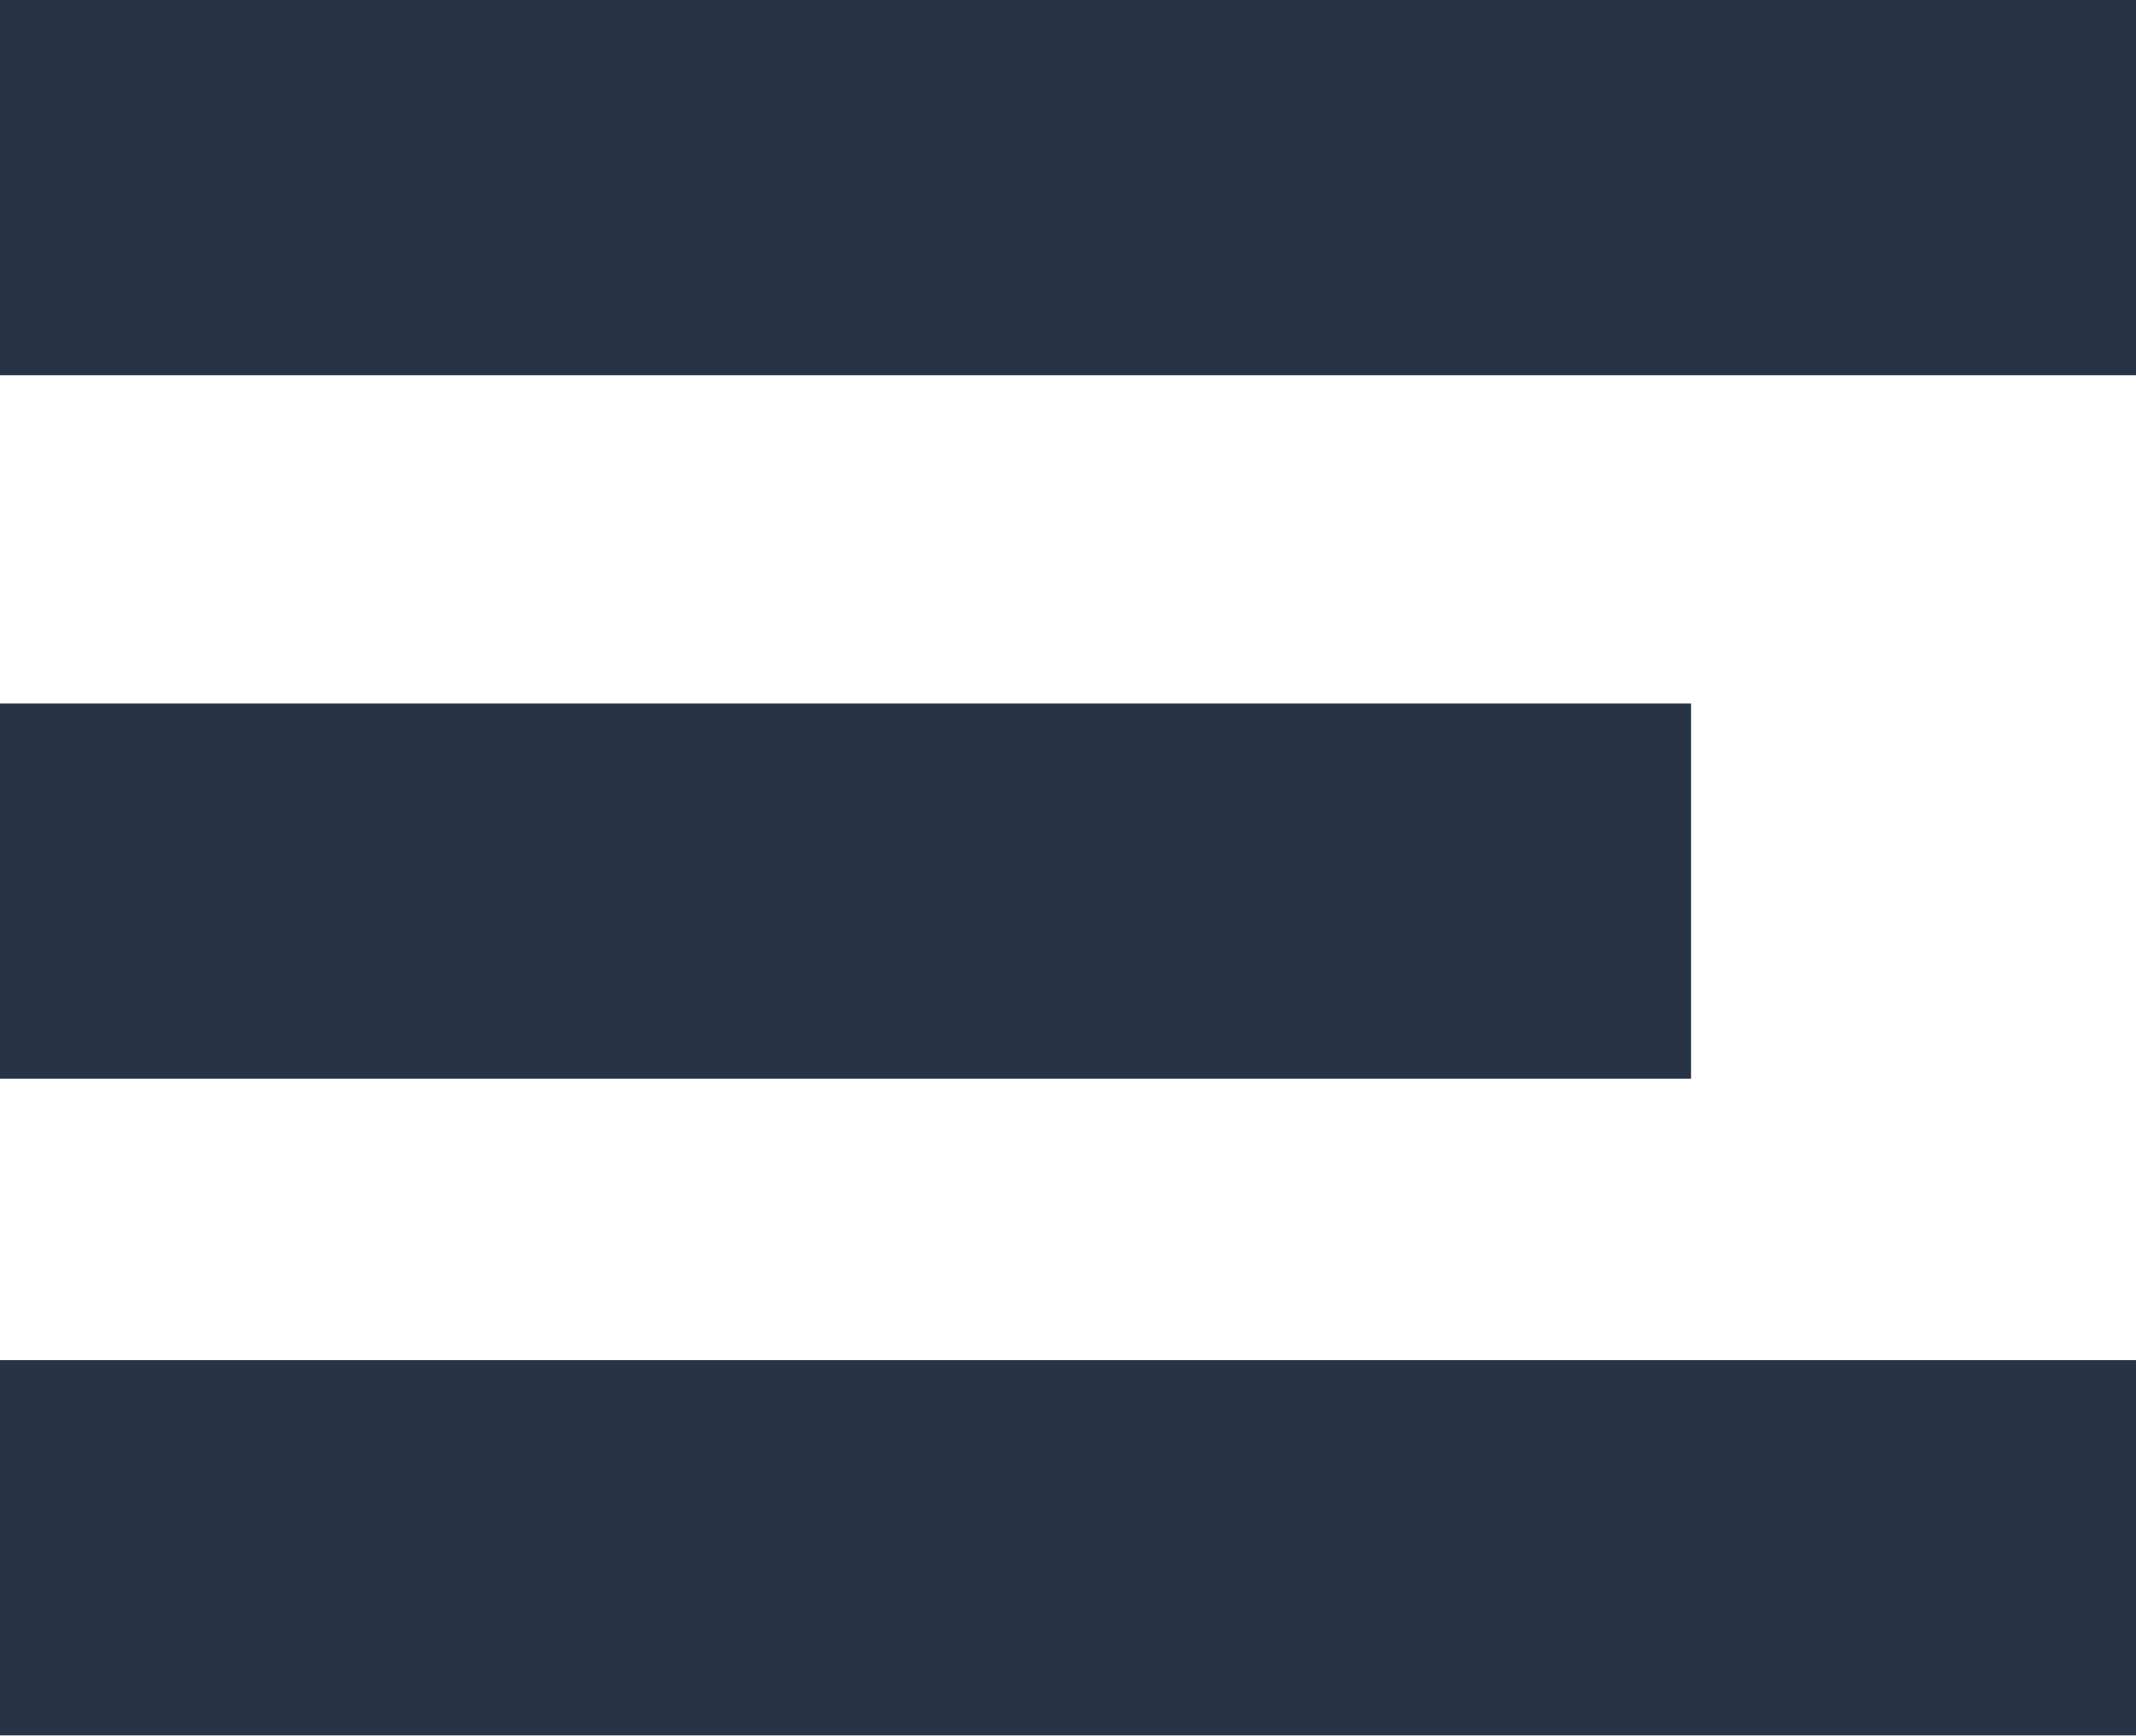
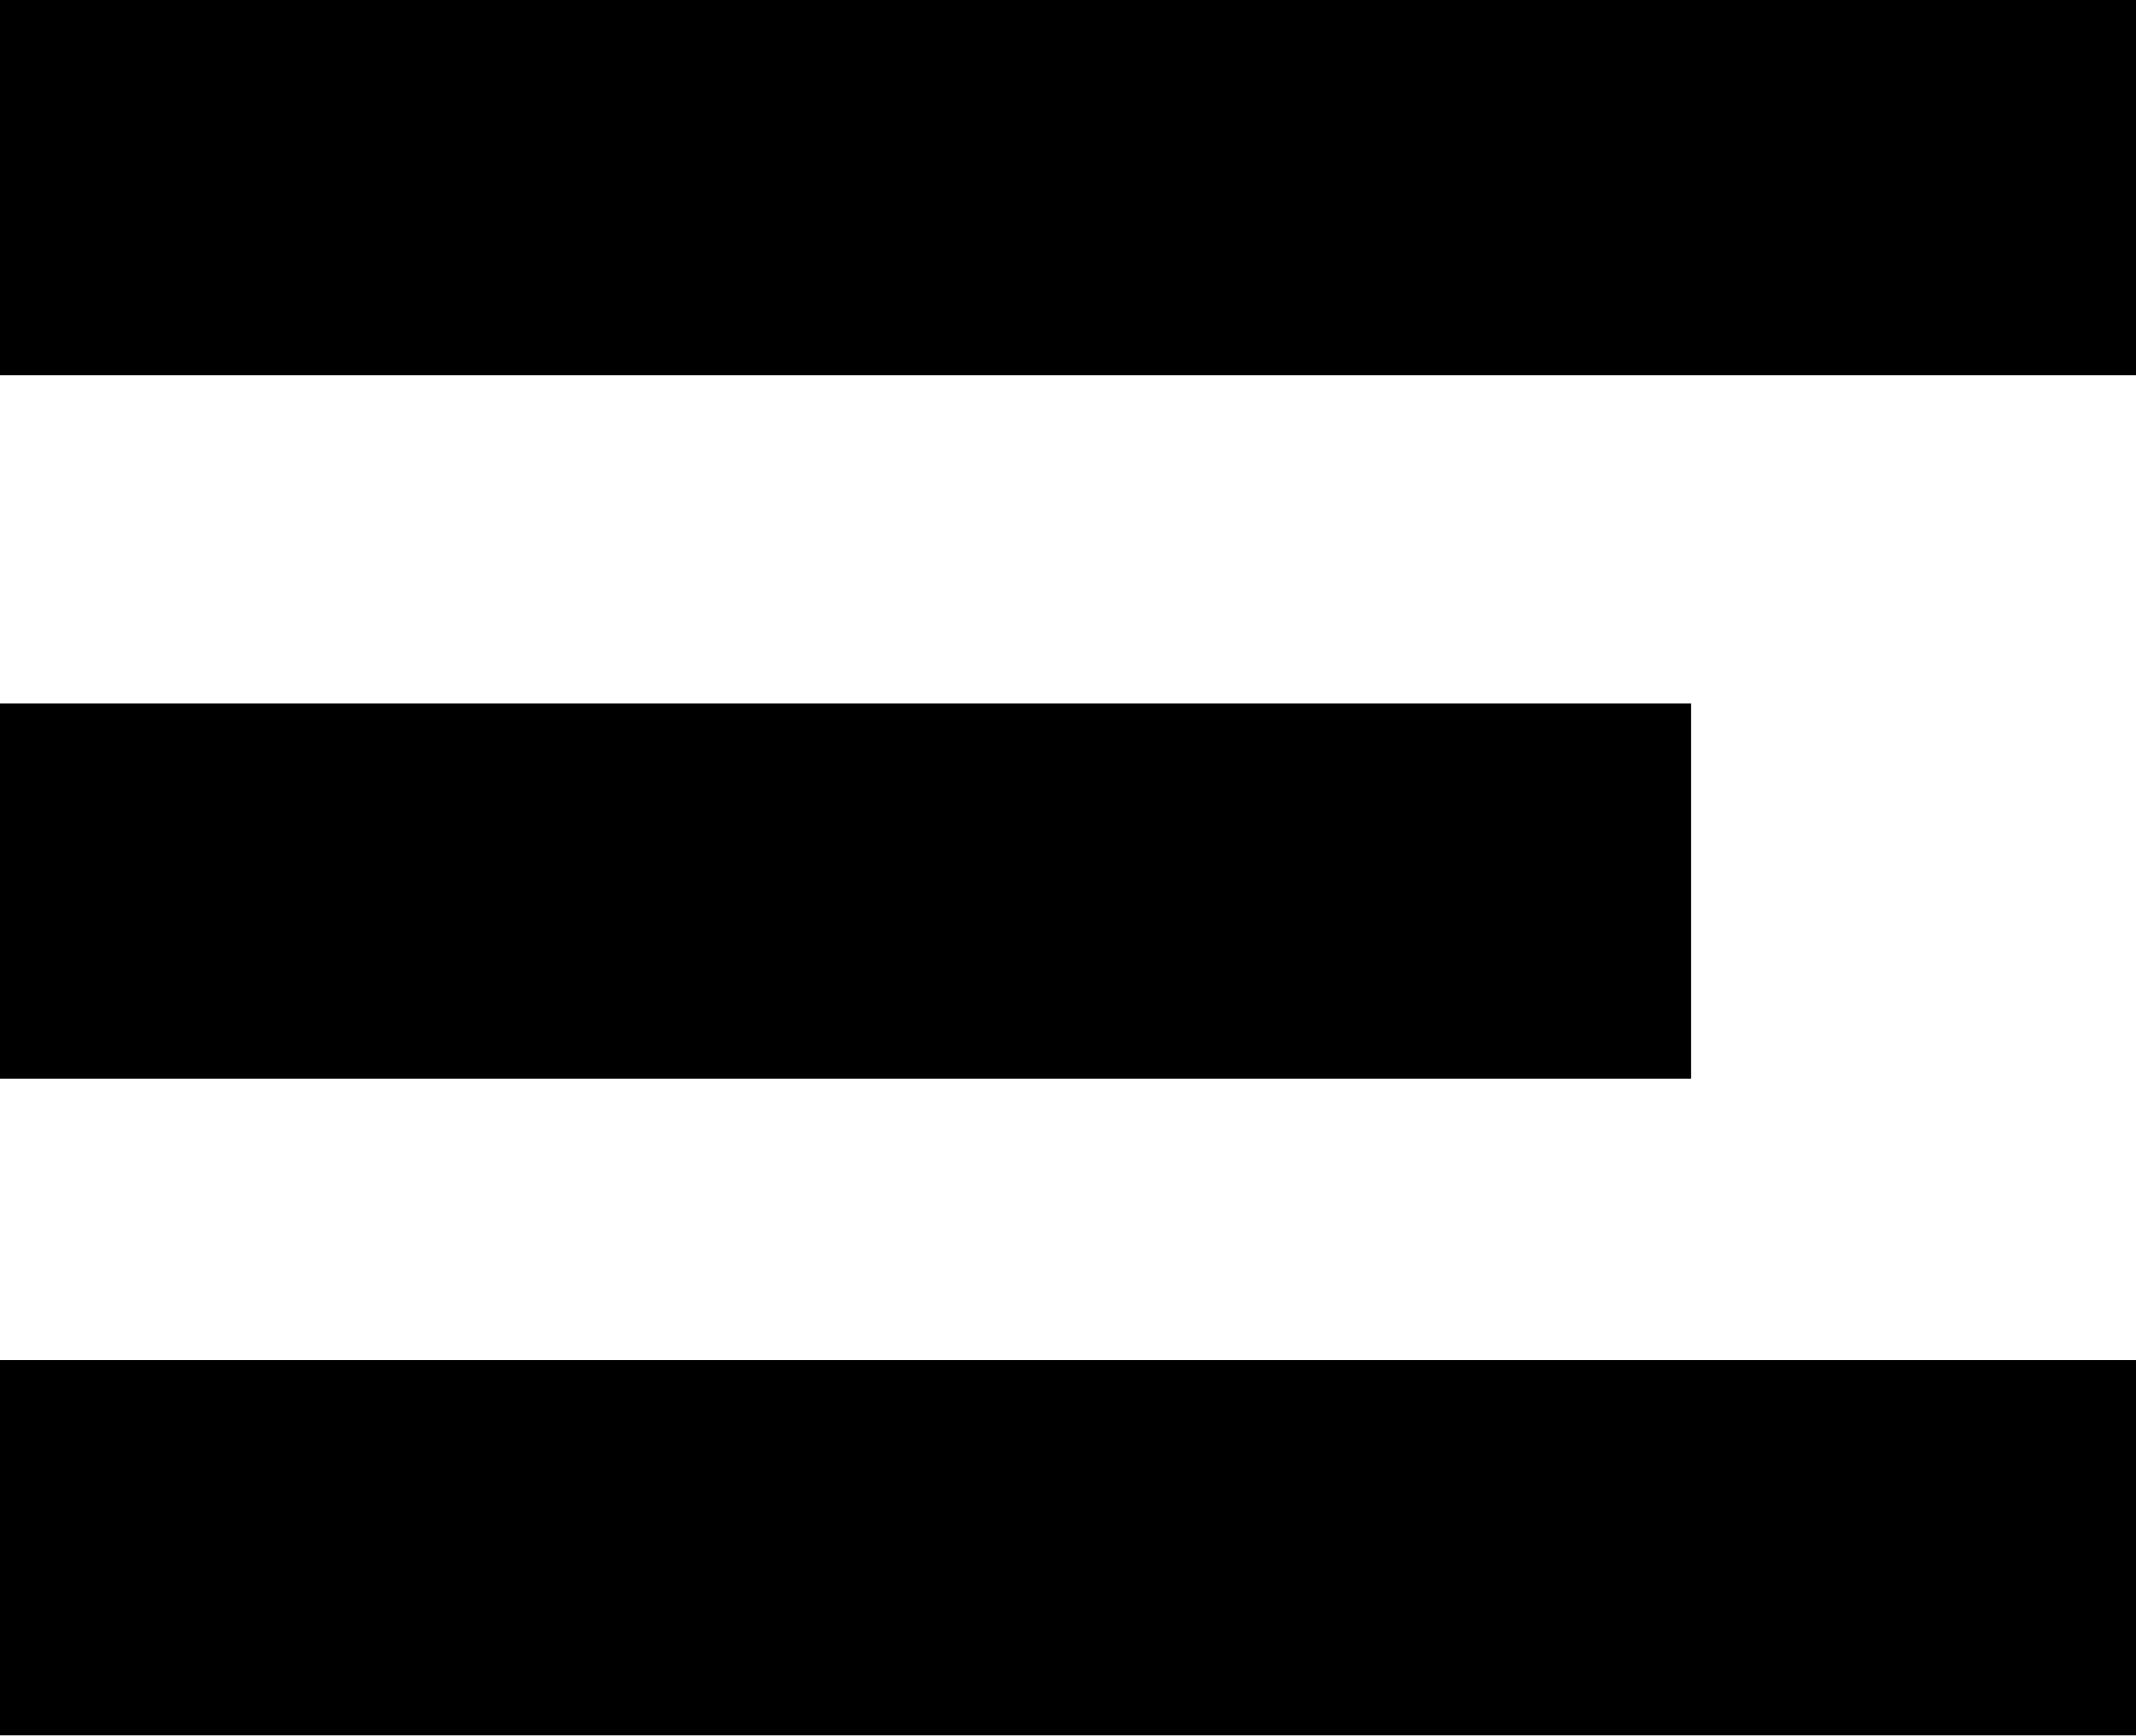
<svg xmlns="http://www.w3.org/2000/svg" width="16" height="13" viewBox="0 0 16 13">
  <g fill="none" fill-rule="evenodd">
    <path fill="none" d="M-4-6h24v24H-4z" />
-     <g fill="#263445" fill-rule="nonzero">
+     <g fill="#000" fill-rule="nonzero">
      <path d="M12.667 5.27H0v2.811h12.667zM16 0H0v2.811h16zM16 10.189H0V13h16z" />
    </g>
  </g>
</svg>
